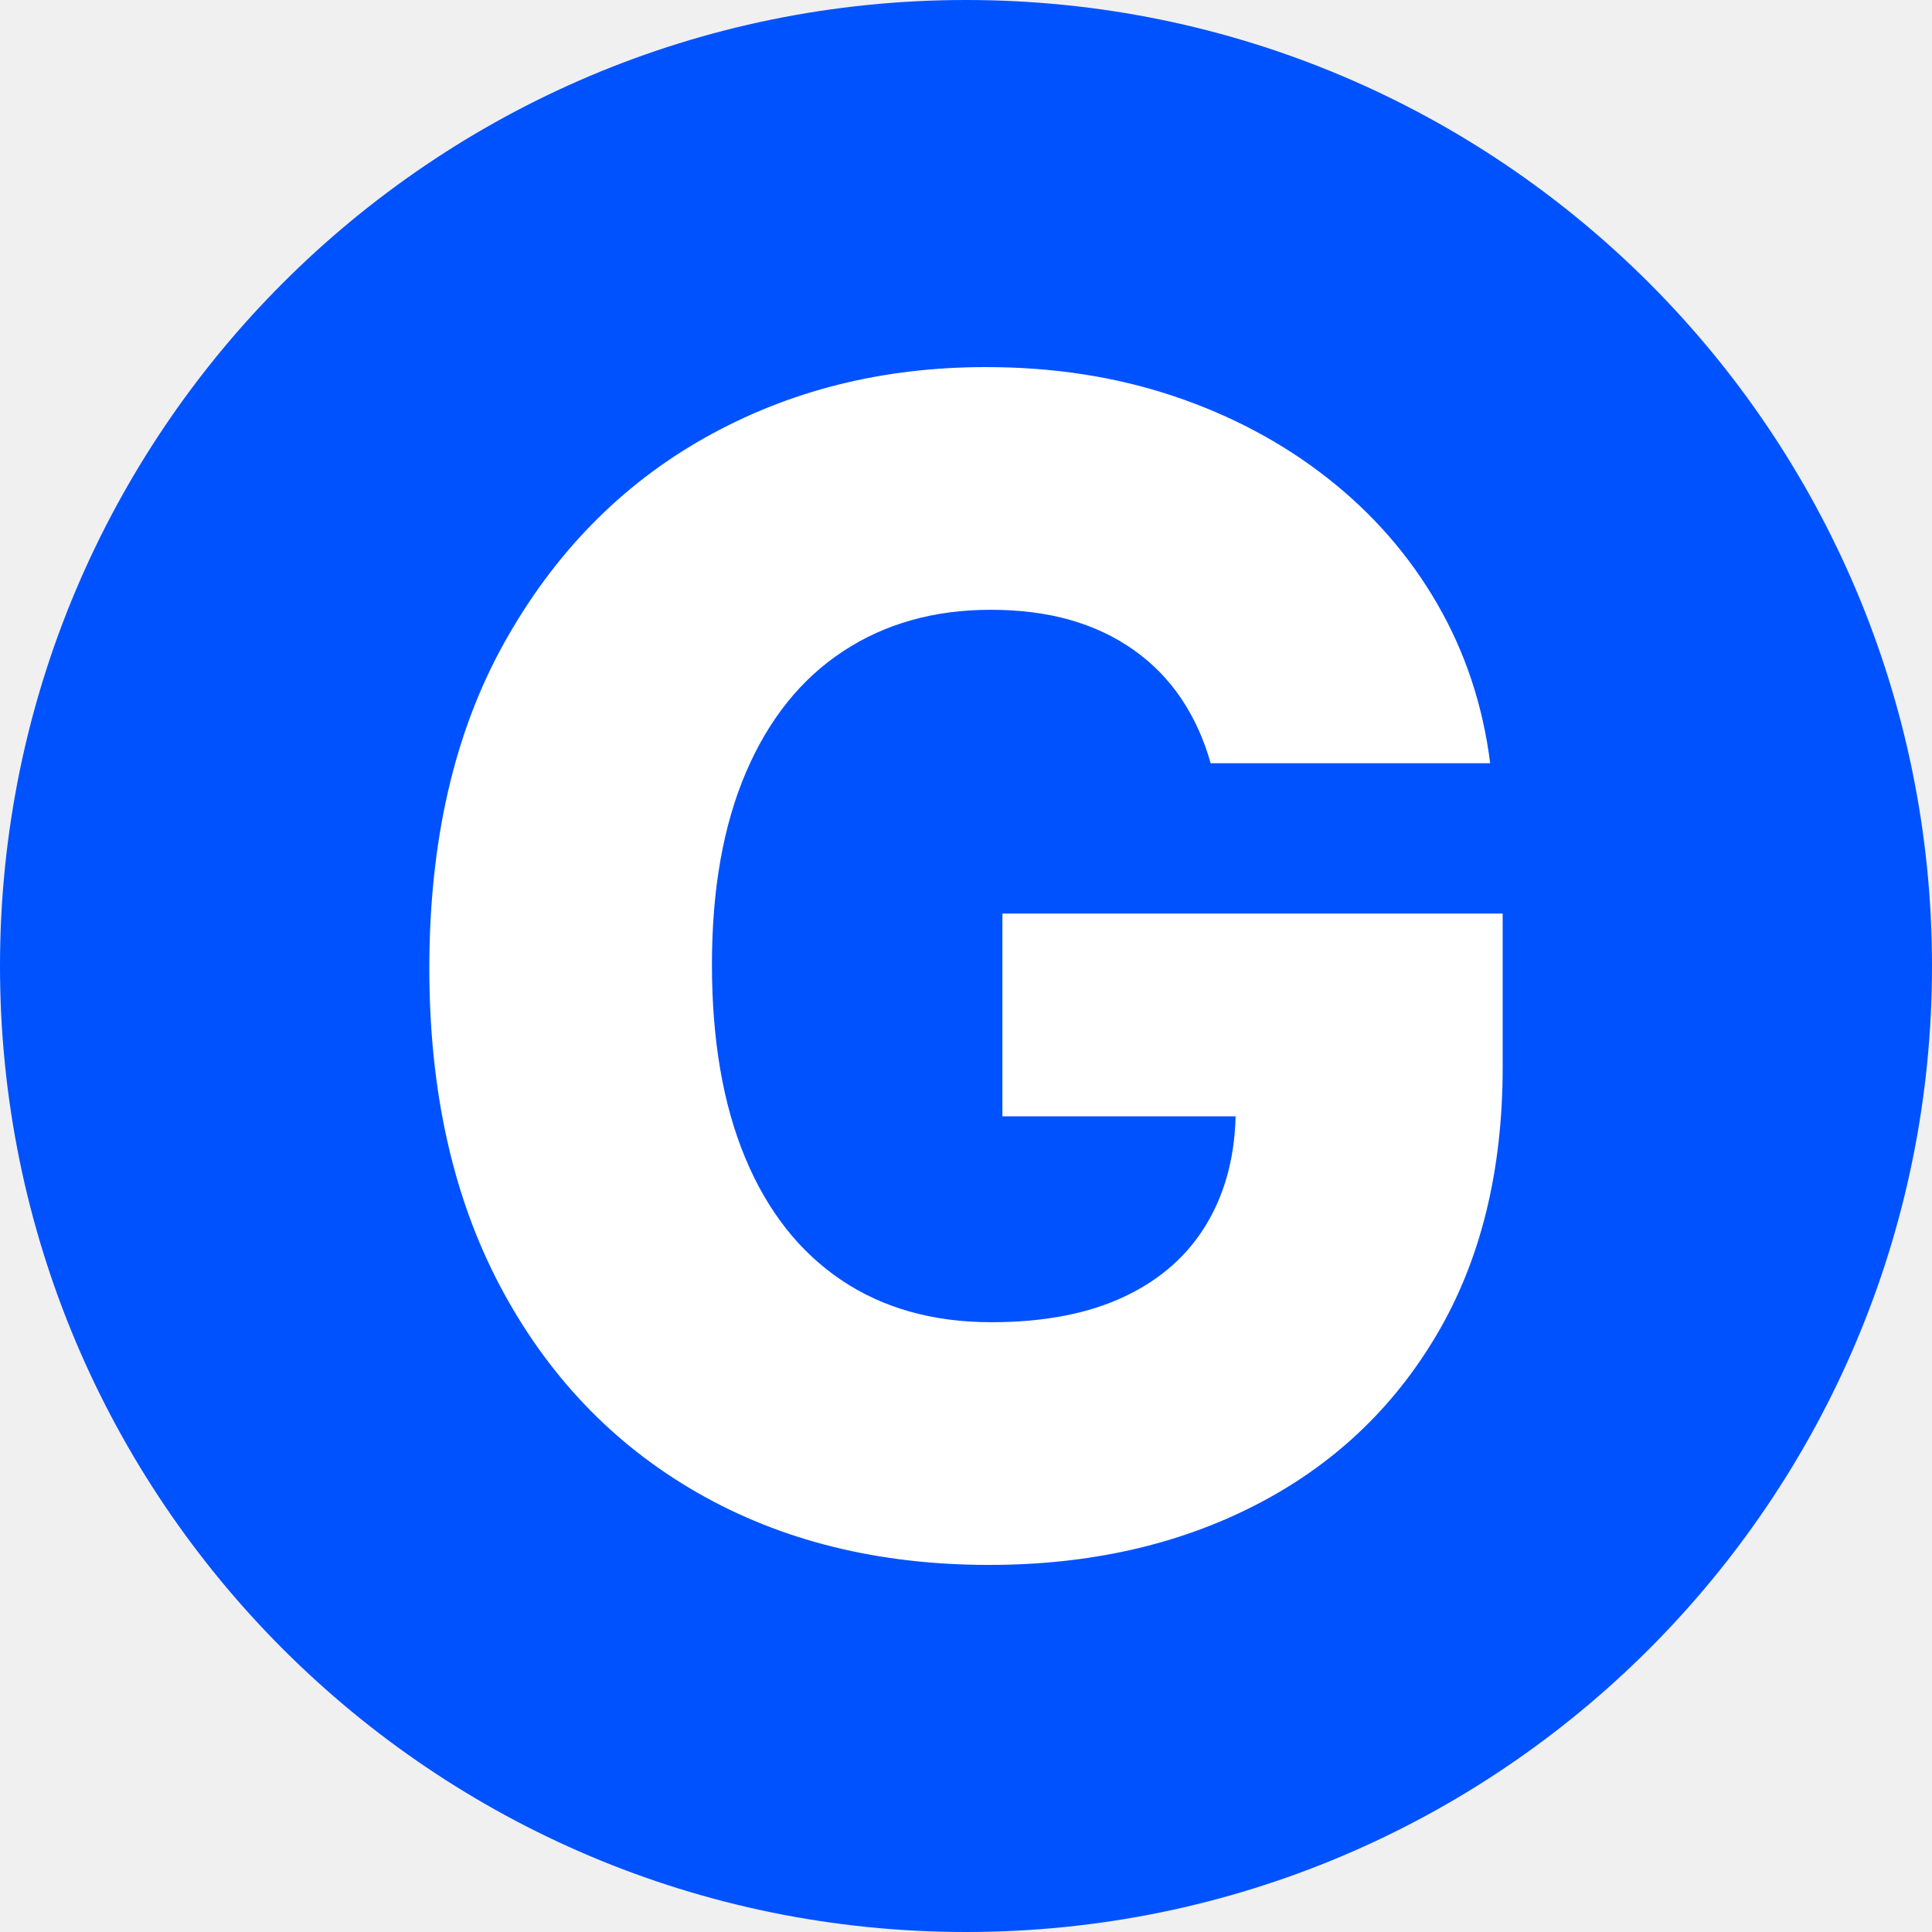
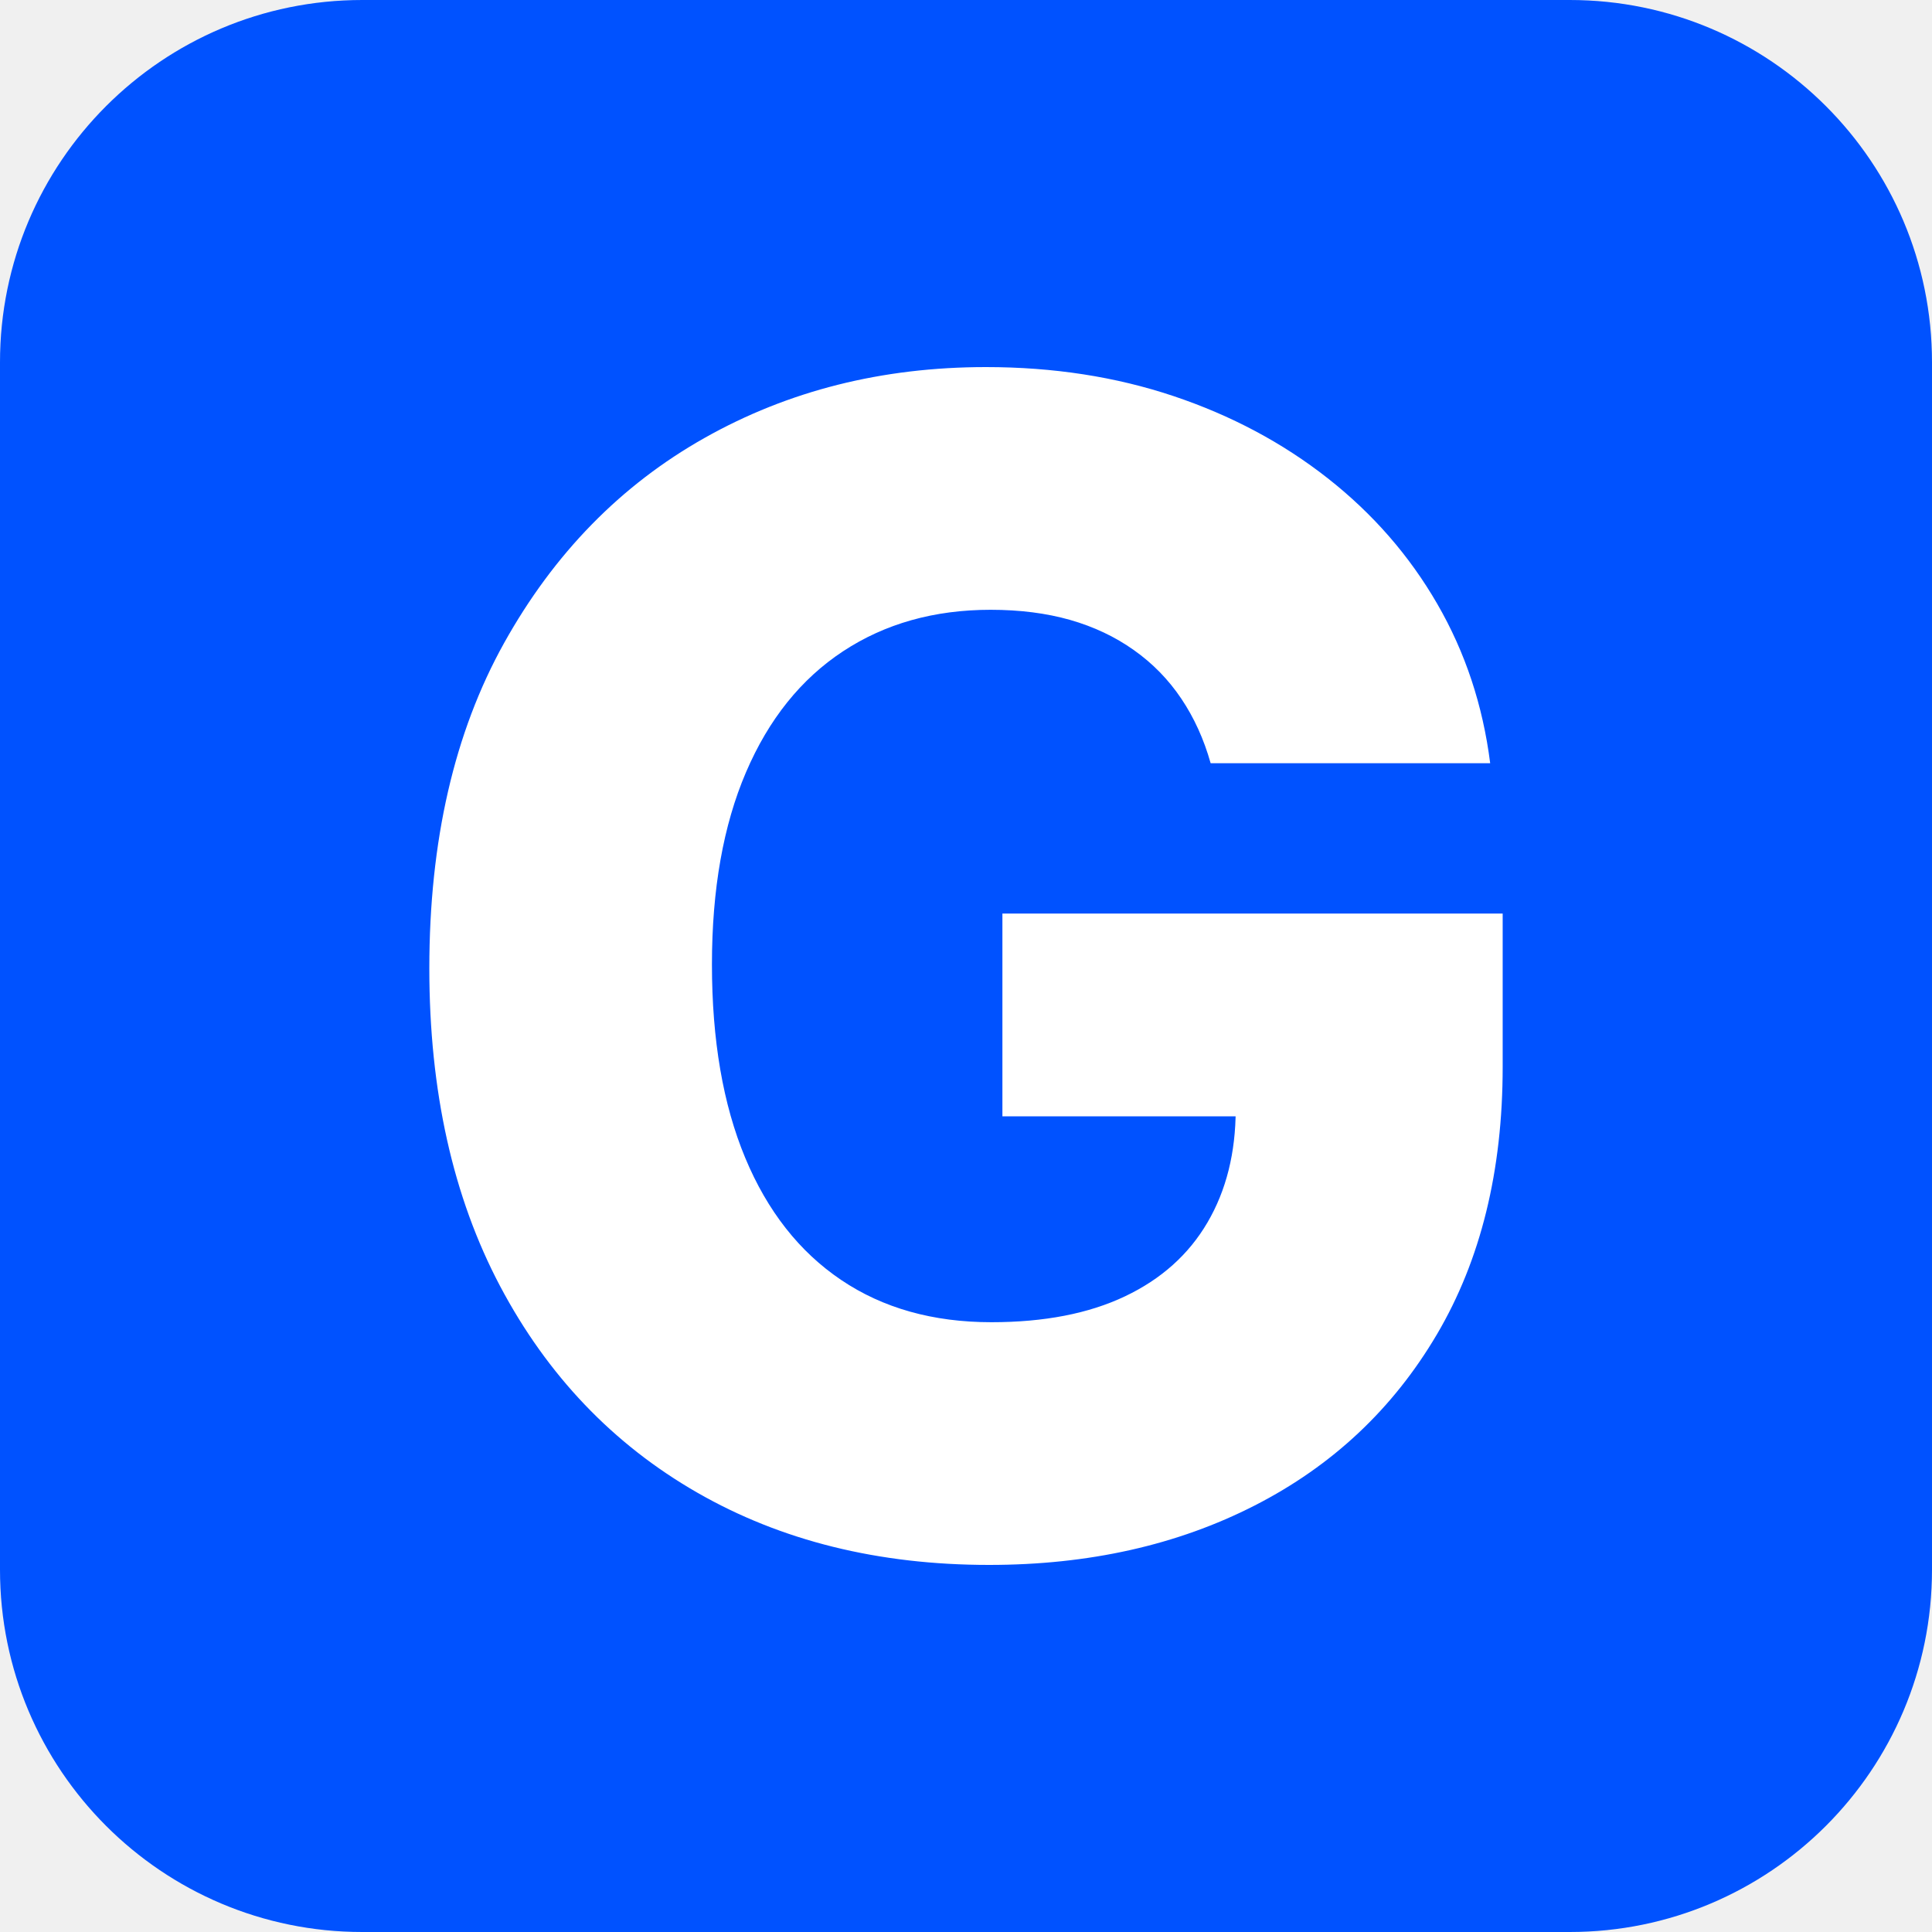
<svg xmlns="http://www.w3.org/2000/svg" viewBox="0 0 32 32">
-   <rect width="32" height="32" rx="16" fill="#0052ff" />
+   <rect width="32" height="32" rx="6" fill="#0052ff" />
  <path d="M16.383 25.92Q13.633 25.92 11.546 24.721Q9.458 23.521 8.284 21.304Q7.111 19.086 7.111 16.039Q7.111 12.875 8.349 10.651Q9.588 8.427 11.669 7.254Q13.75 6.08 16.331 6.08Q18.003 6.08 19.436 6.56Q20.869 7.04 21.991 7.921Q23.113 8.803 23.806 10.003Q24.5 11.202 24.682 12.641H20.052Q19.884 12.045 19.566 11.572Q19.248 11.098 18.781 10.768Q18.315 10.437 17.725 10.268Q17.135 10.1 16.408 10.1Q15.008 10.1 13.964 10.787Q12.92 11.474 12.356 12.791Q11.792 14.107 11.792 15.974Q11.792 17.854 12.343 19.177Q12.894 20.5 13.932 21.2Q14.969 21.9 16.421 21.9Q17.731 21.9 18.632 21.472Q19.534 21.044 20 20.247Q20.467 19.449 20.467 18.373L21.336 18.49H16.603V15.131H24.889V17.673Q24.889 20.253 23.8 22.101Q22.711 23.949 20.785 24.934Q18.859 25.92 16.383 25.92Z" fill="#ffffff" />
</svg>
